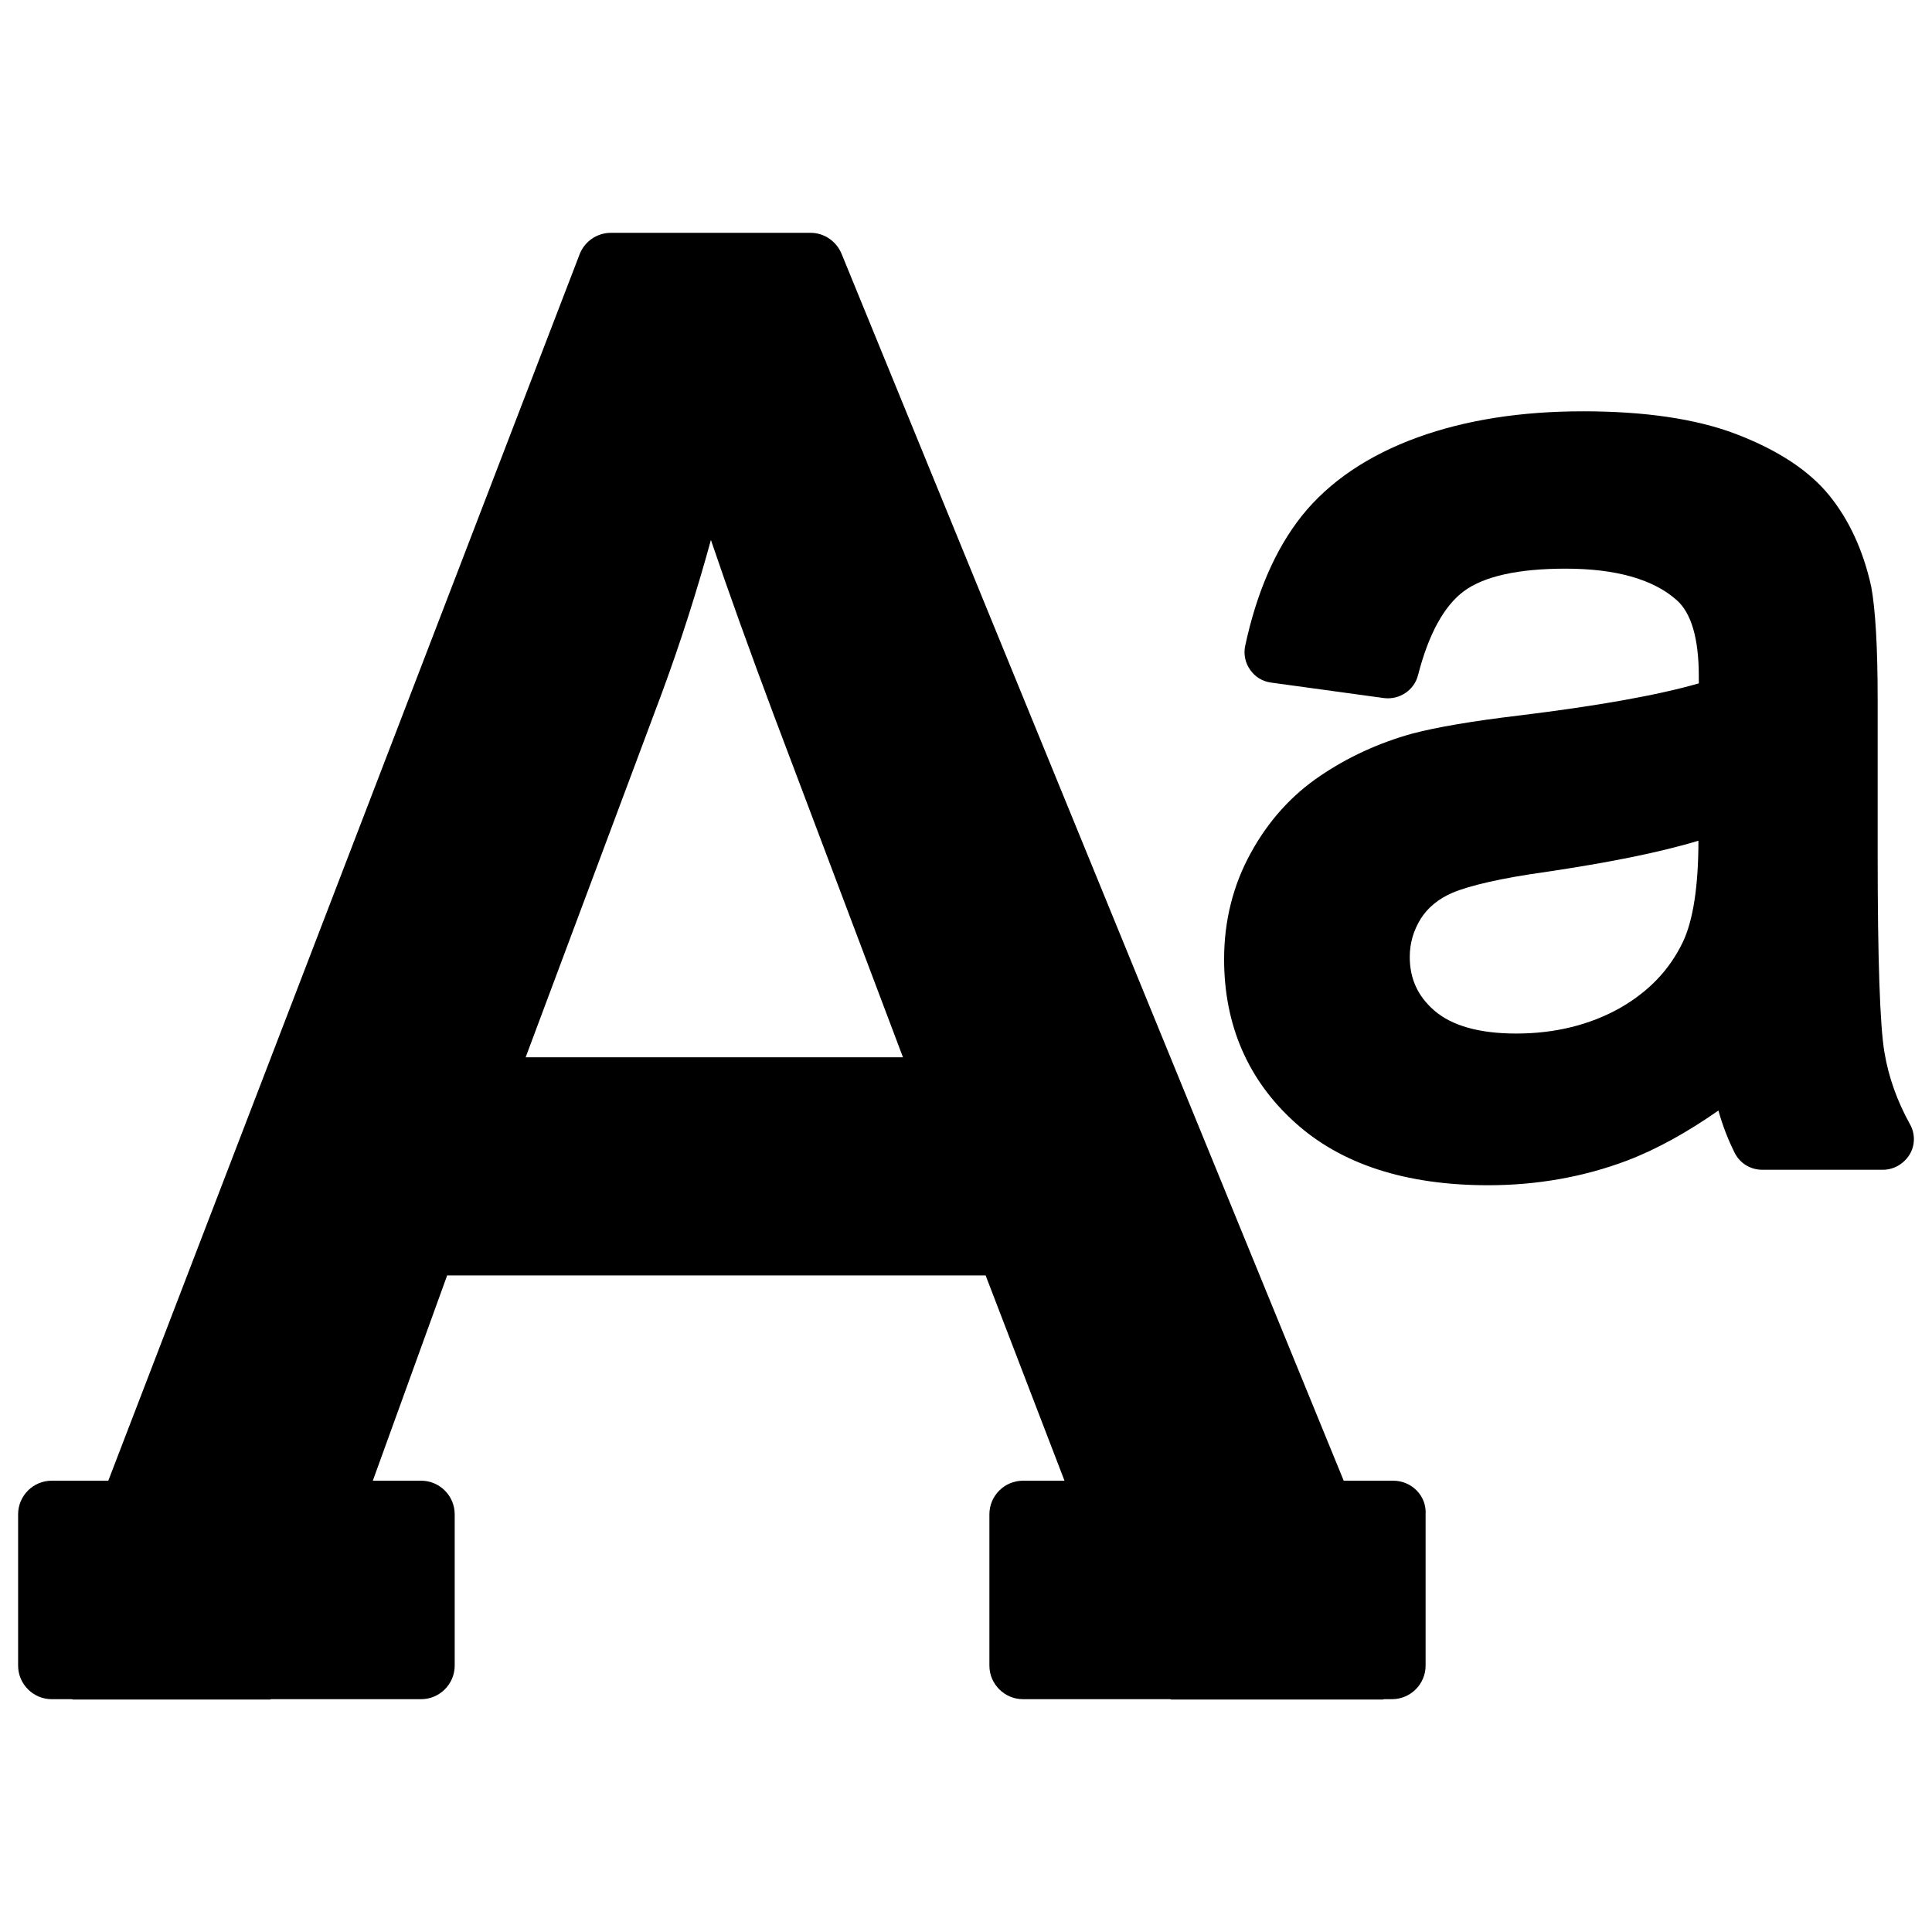
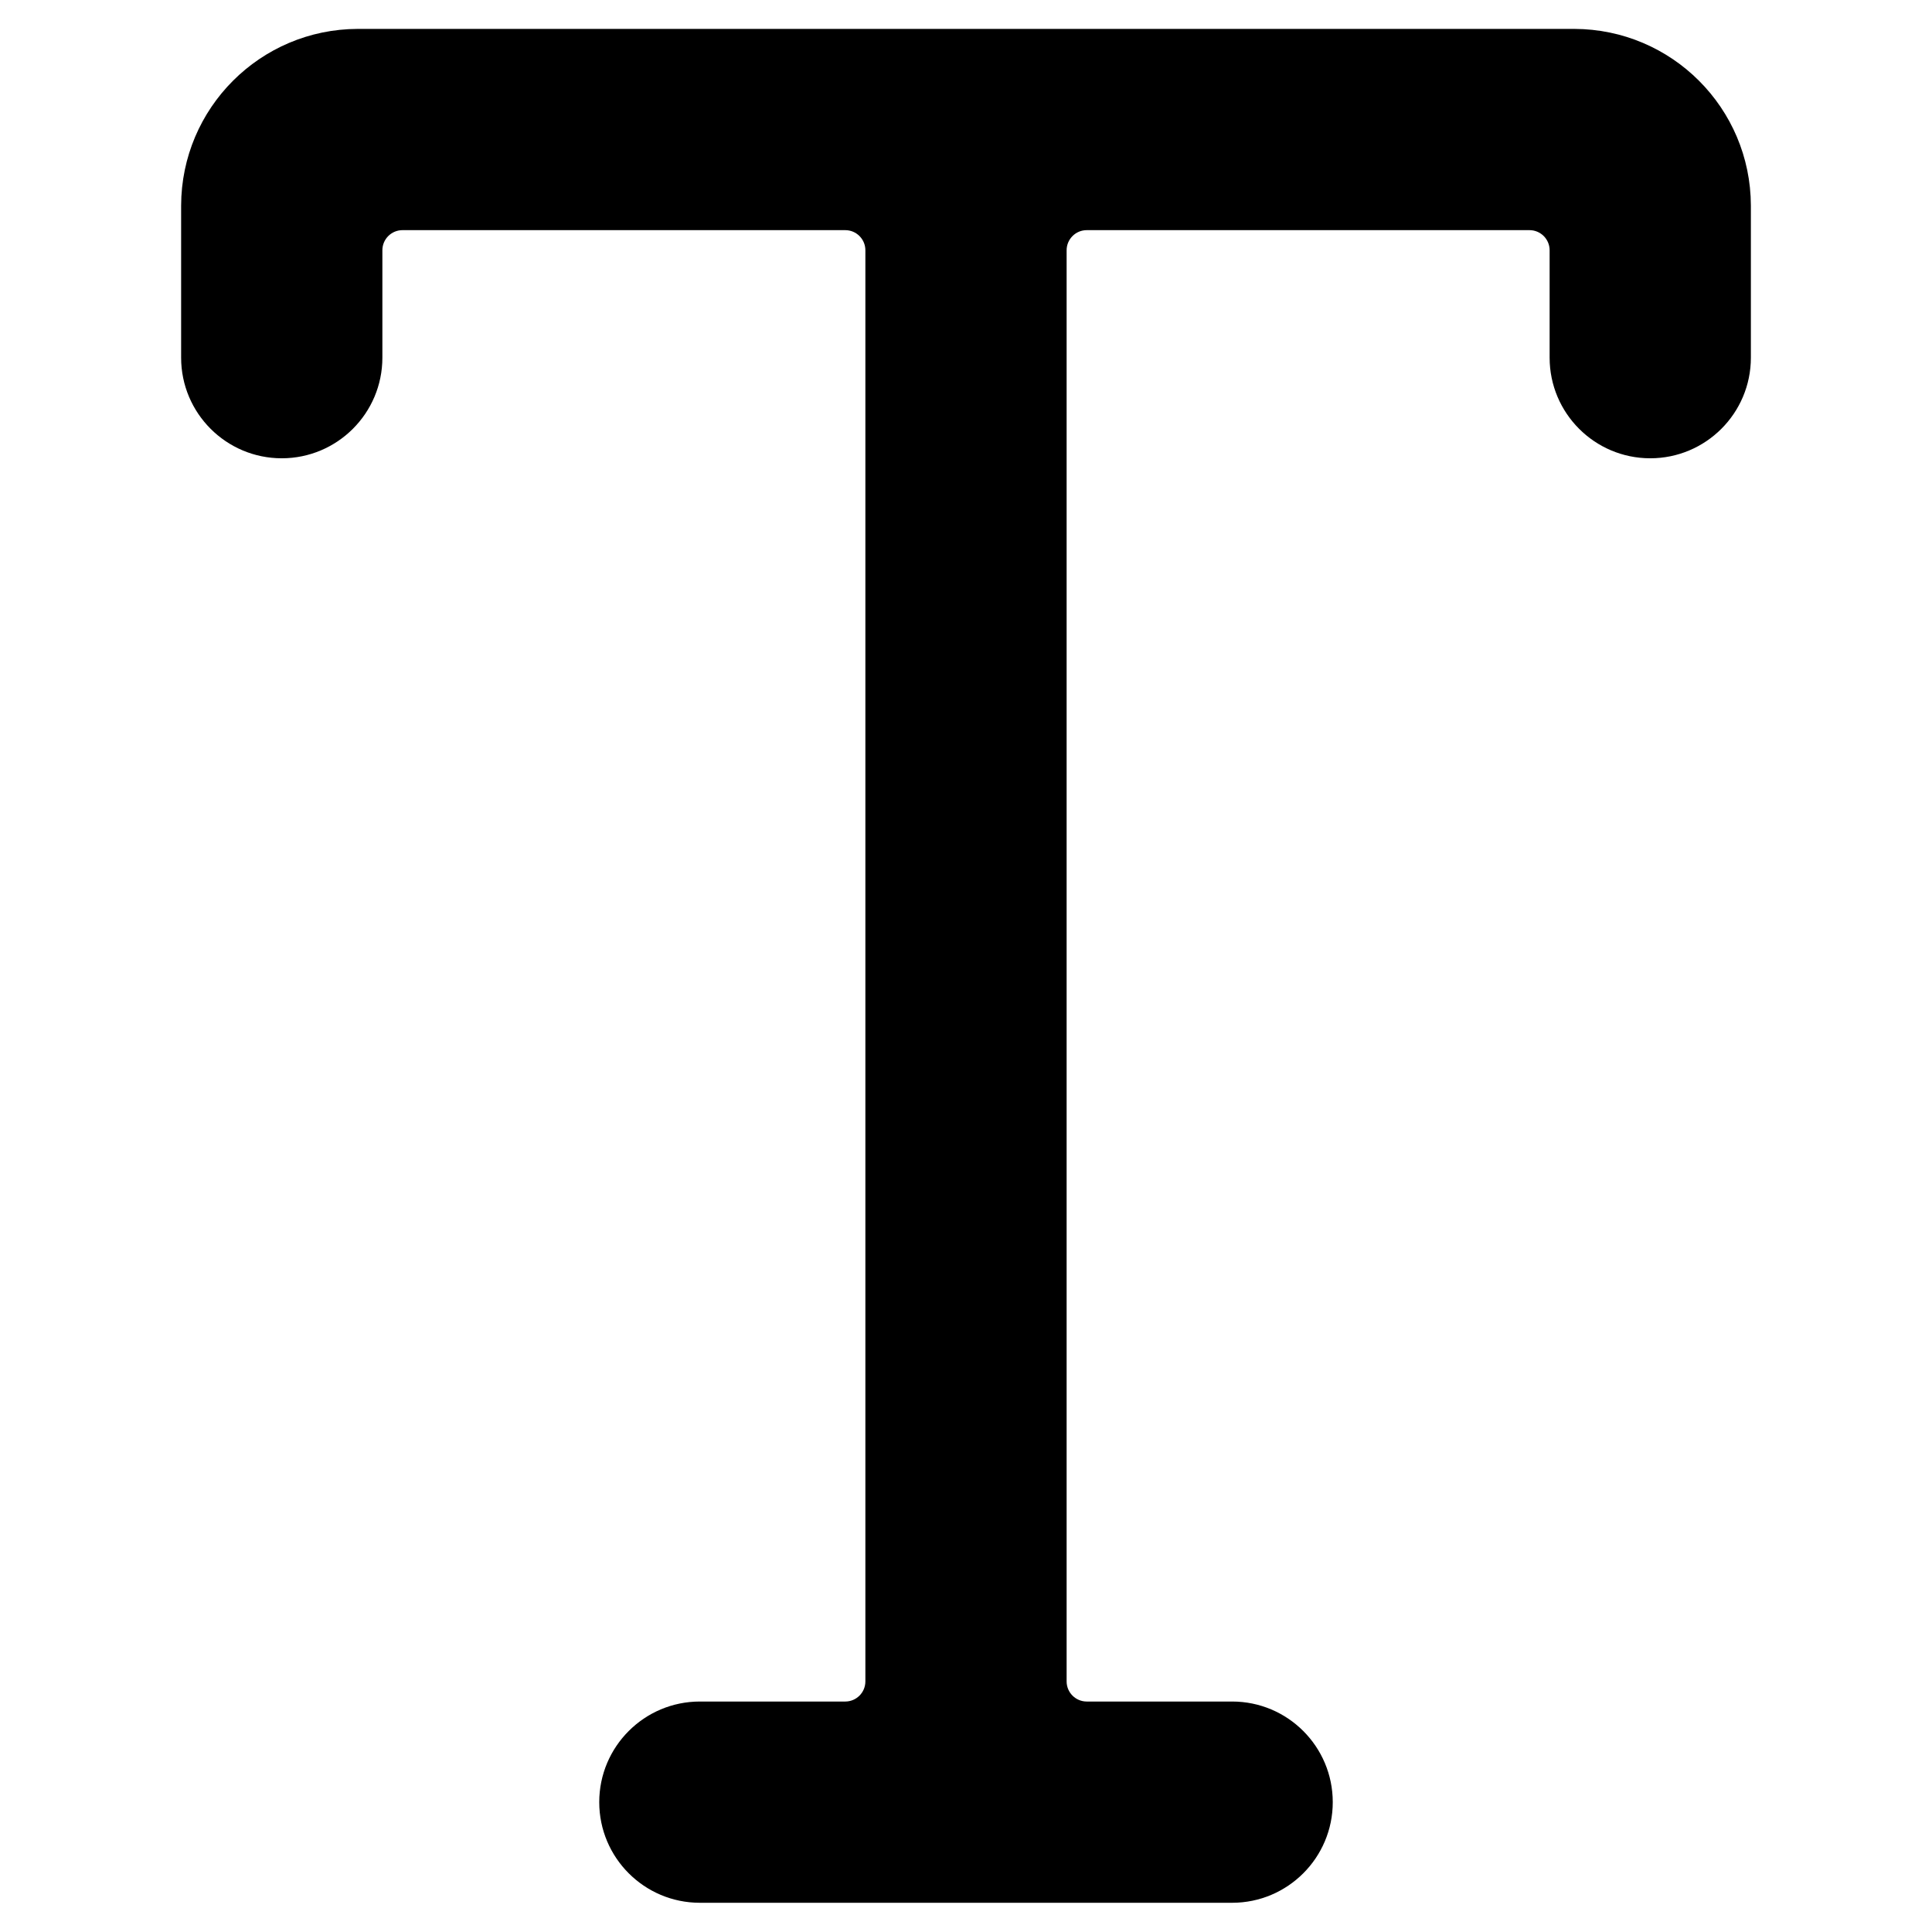
- <svg xmlns="http://www.w3.org/2000/svg" version="1.1" id="Calque_1" x="0px" y="0px" viewBox="0 0 512 512" style="enable-background:new 0 0 512 512;" xml:space="preserve">
-   <g>
-     <path d="M506.2,298C506.2,298,506.2,298,506.2,298c-3.4-6.1-5.7-12.5-6.8-19.1c-1.2-7-1.8-24.7-1.8-52.6v-40.8   c0-14.2-0.6-24-1.7-30c-2.1-9.6-5.9-17.8-11.2-24.3c-5.4-6.6-13.7-12-24.7-16.2c-10.5-4-24.1-6-40.5-6c-16.4,0-31.1,2.3-43.8,6.9   c-13.2,4.8-23.5,11.8-30.7,20.8c-7,8.8-12,20.4-15,34.4c-0.5,2.2,0,4.6,1.3,6.4c1.3,1.9,3.3,3.1,5.6,3.4l29.9,4.1   c4.1,0.5,8-2.1,9-6.1c2.8-10.9,6.9-18.3,12.1-22.2c5.4-4,14.5-6,27-6c13.3,0,23.2,2.8,29.4,8.3c3.9,3.4,5.9,10.2,5.9,20.2   c0,0.4,0,1.1,0,1.9c-11.1,3.2-27.1,6-47.5,8.5c-12.6,1.5-21.9,3.1-28.4,4.8c-9,2.5-17.2,6.3-24.4,11.2c-7.6,5.1-13.8,12-18.4,20.4   c-4.7,8.5-7.1,18-7.1,28.2c0,17.4,6.3,32,18.7,43.2c12.2,11.1,29.4,16.7,51.3,16.7c12.9,0,25.3-2.2,36.7-6.5   c7.9-3,16-7.5,24.3-13.3c1.1,4,2.6,7.8,4.3,11.2c1.4,2.8,4.2,4.5,7.3,4.5h32c2.9,0,5.6-1.6,7.1-4.1   C507.5,303.6,507.6,300.5,506.2,298z M450.1,222.8c0,12-1.4,21.1-4.1,26.8c-3.6,7.5-9.1,13.2-16.8,17.6c-7.9,4.4-17.1,6.7-27.4,6.7   c-9.8,0-17.1-2.1-21.7-6.1c-4.4-3.8-6.5-8.5-6.5-14.2c0-3.7,1-7,2.9-10.1c1.9-3,4.7-5.3,8.4-6.9c4.5-1.9,13-3.9,24.6-5.5   C426.2,228.6,439.5,226,450.1,222.8z" />
-     <path d="M369.2,392.4h-13.1L223,67.2c-1.4-3.3-4.6-5.5-8.2-5.5h-52.9c-3.7,0-7,2.3-8.3,5.7L28.7,392.4h-15c-4.9,0-8.9,4-8.9,8.9   v40.1c0,4.9,4,8.9,8.9,8.9H19c0.1,0,0.3,0.1,0.4,0.1h52.1c0.1,0,0.2,0,0.3-0.1h39.8c4.9,0,8.9-4,8.9-8.9v-40.1c0-4.9-4-8.9-8.9-8.9   H98.8l19.7-54.4h142.7l20.9,54.4h-11c-4.9,0-8.9,4-8.9,8.9v40.1c0,4.9,4,8.9,8.9,8.9h39c0.1,0,0.2,0.1,0.3,0.1h55.9   c0.1,0,0.3,0,0.4-0.1h2.2c4.9,0,8.9-4,8.9-8.9v-40.1C378.1,396.4,374.1,392.4,369.2,392.4z M239.3,280.2h-100l36.2-96.8   c4.9-13.3,9.2-26.8,12.9-40.3c4.7,13.9,10.3,29.4,16.7,46.5L239.3,280.2z" />
-   </g>
+ <svg xmlns="http://www.w3.org/2000/svg" viewBox="0 0 24 24">
+   <path d="M19.556.359H4.444c-1.211.003-2.191.984-2.194 2.195v1.889c0 .69.56 1.25 1.25 1.25s1.25-.56 1.25-1.25V3.109a.25.25 0 0 1 .25-.25h5.5a.25.25 0 0 1 .25.25v17.778a.25.25 0 0 1-.25.25H8.694c-.69 0-1.25.56-1.25 1.25s.56 1.25 1.25 1.25h6.612c.69 0 1.25-.56 1.25-1.25s-.56-1.25-1.25-1.25H13.5a.25.25 0 0 1-.25-.25V3.109a.25.25 0 0 1 .25-.25H19a.25.25 0 0 1 .25.25v1.334c0 .69.56 1.25 1.25 1.25s1.25-.56 1.25-1.25V2.554c-.003-1.211-.983-2.192-2.194-2.195z" />
</svg>
